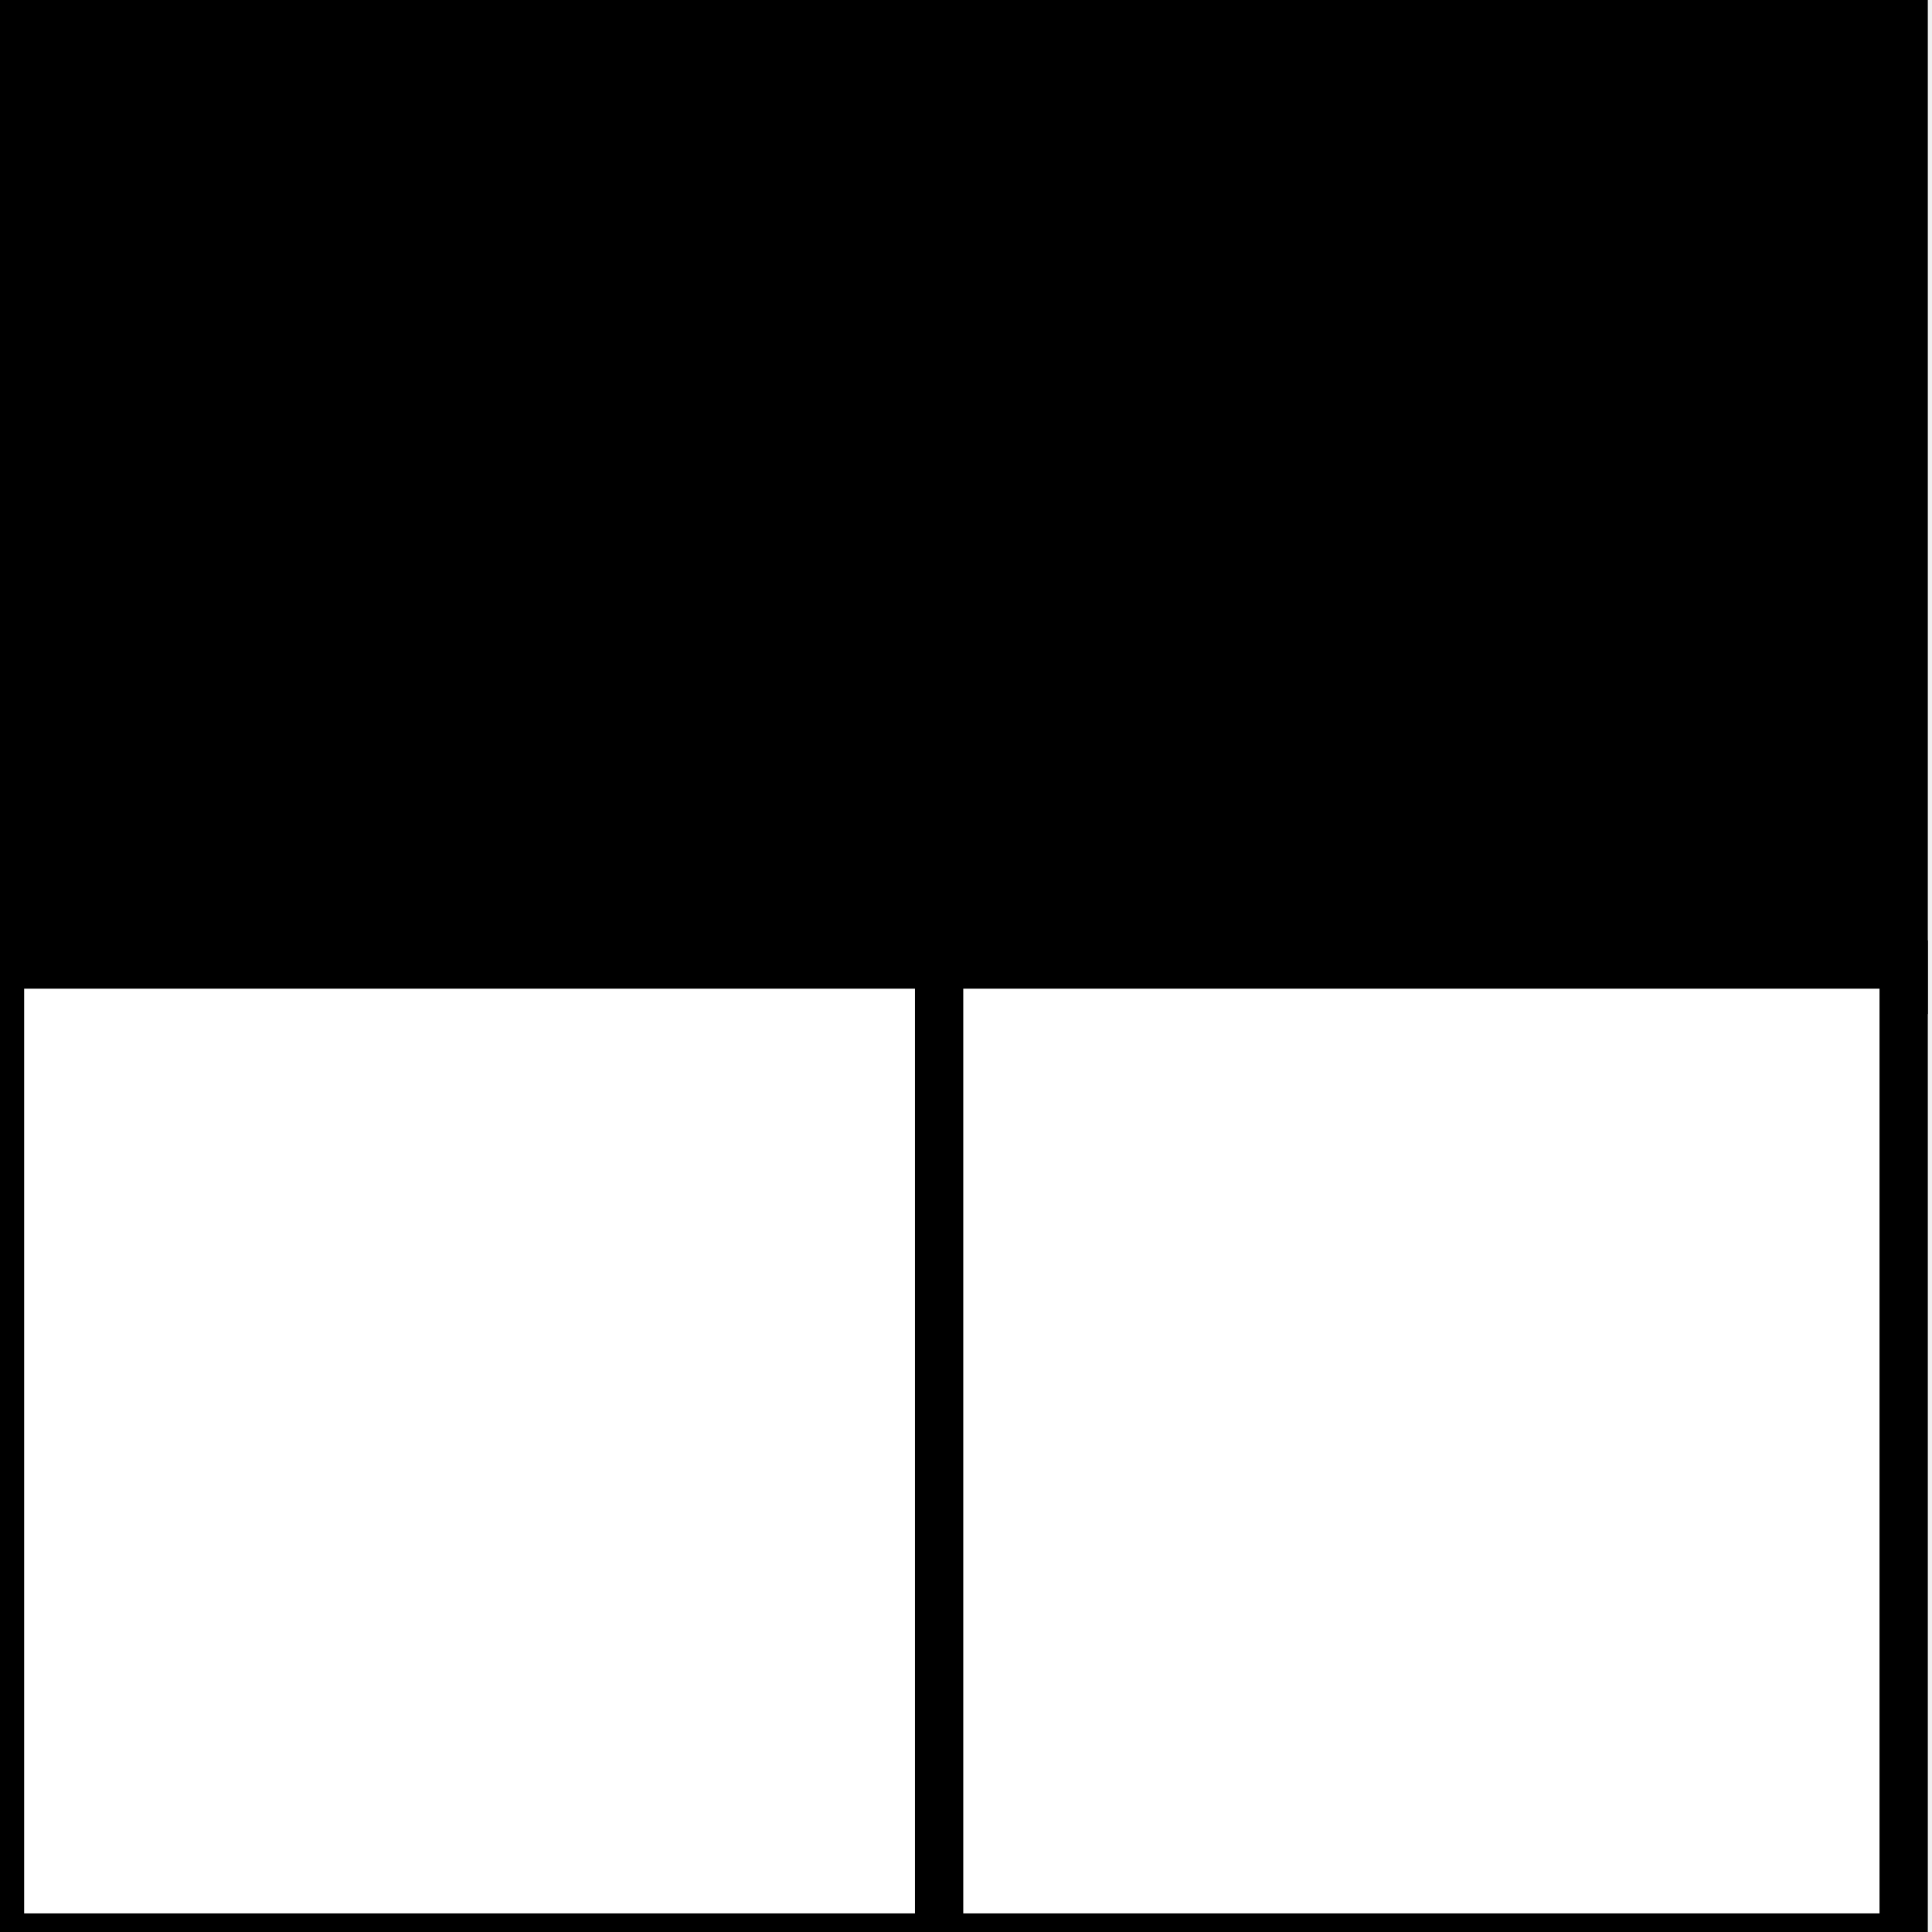
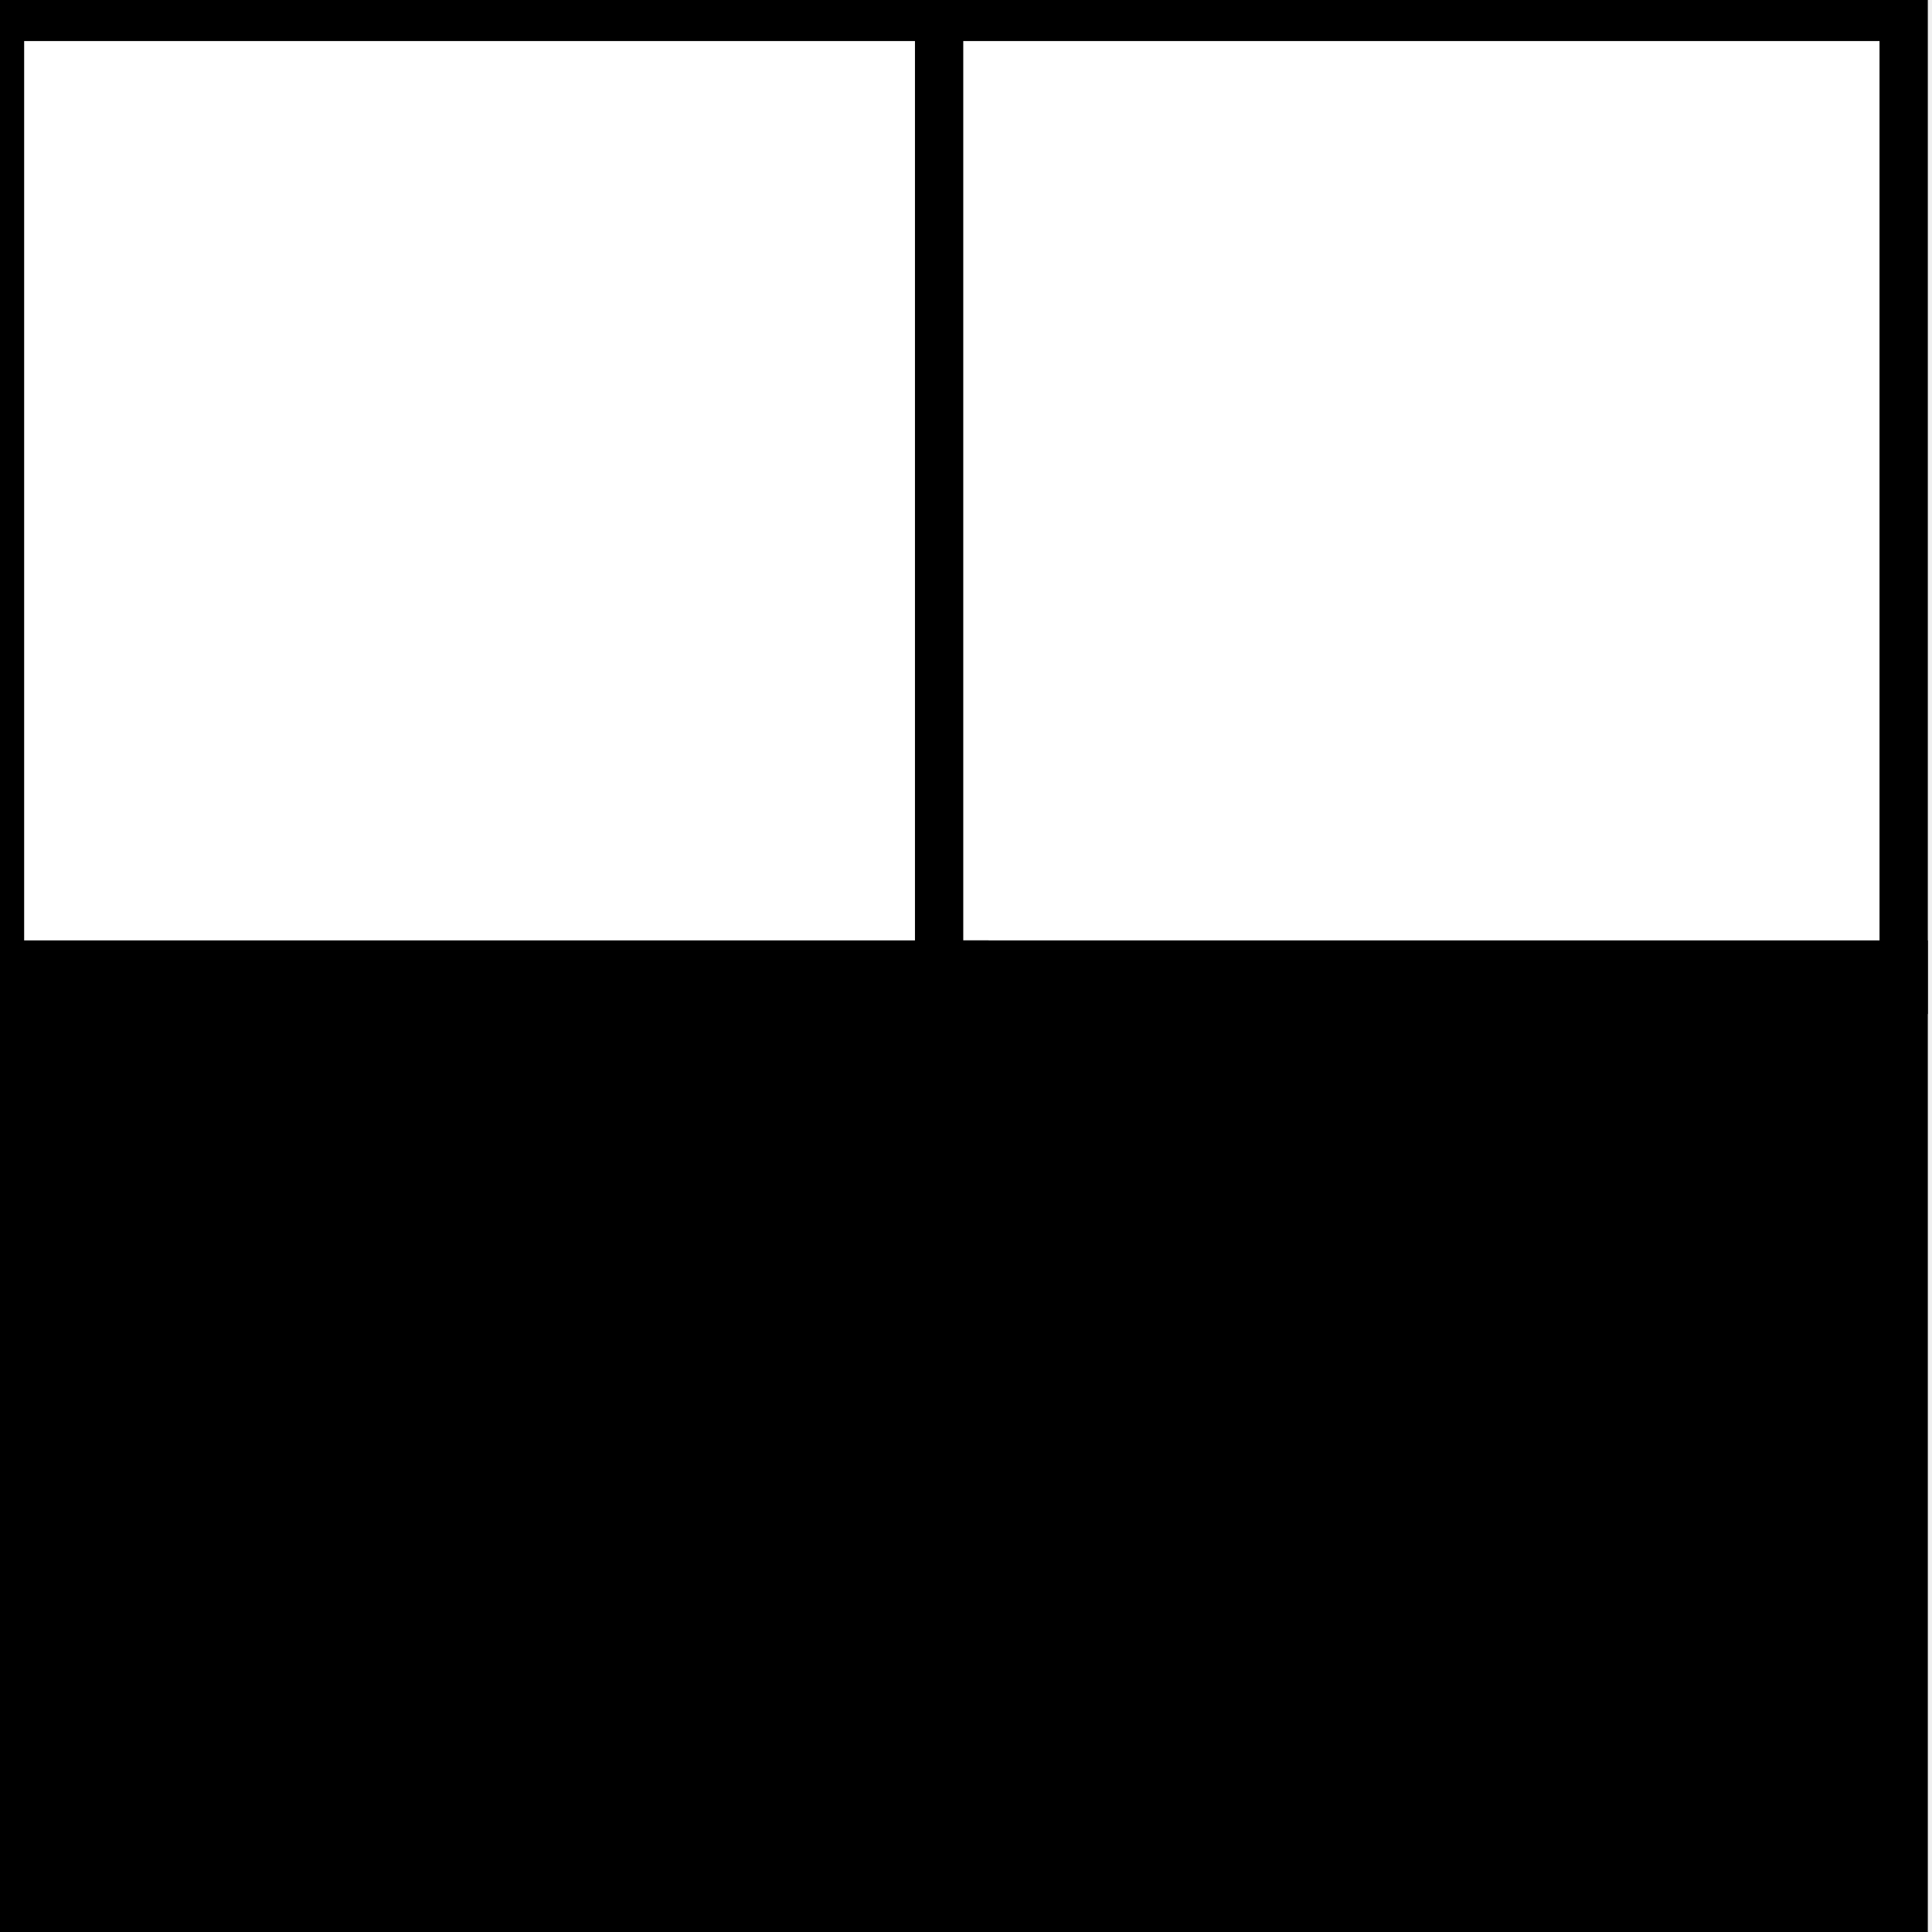
<svg xmlns="http://www.w3.org/2000/svg" width="24.0px" height="24.0px" viewBox="0 0 24.0 24.0" version="1.1" id="SVGRoot">
  <defs id="defs182" />
  <g id="layer1">
-     <rect style="fill:#000000;fill-opacity:1;stroke:#000000;stroke-width:0.6;stroke-opacity:1" id="rect1273" width="11.982" height="12.087" x="9.066623e-09" y="0.21" />
-     <rect style="fill:#000000;fill-opacity:1;stroke:#000000;stroke-width:0.6;stroke-opacity:1" id="rect1275" width="11.982" height="12.087" x="11.666" y="0.21" />
-     <rect style="fill:#ffffff;fill-opacity:1;stroke:#000000;stroke-width:0.6;stroke-opacity:1" id="rect1277" width="11.982" height="12.087" x="-4.5391863e-07" y="11.982" />
-     <rect style="fill:#ffffff;fill-opacity:1;stroke:#000000;stroke-width:0.6;stroke-opacity:1" id="rect1279" width="11.982" height="12.087" x="11.666" y="11.982" />
+     <rect style="fill:#ffffff;fill-opacity:1;stroke:#000000;stroke-width:0.6;stroke-opacity:1" id="rect1273" width="11.982" height="12.087" x="9.066623e-09" y="0.21" />
+     <rect style="fill:#ffffff;fill-opacity:1;stroke:#000000;stroke-width:0.6;stroke-opacity:1" id="rect1275" width="11.982" height="12.087" x="11.666" y="0.21" />
+     <rect style="fill:#000000;fill-opacity:1;stroke:#000000;stroke-width:0.6;stroke-opacity:1" id="rect1277" width="11.982" height="12.087" x="-4.5391863e-07" y="11.982" />
+     <rect style="fill:#000000;fill-opacity:1;stroke:#000000;stroke-width:0.6;stroke-opacity:1" id="rect1279" width="11.982" height="12.087" x="11.666" y="11.982" />
  </g>
</svg>
